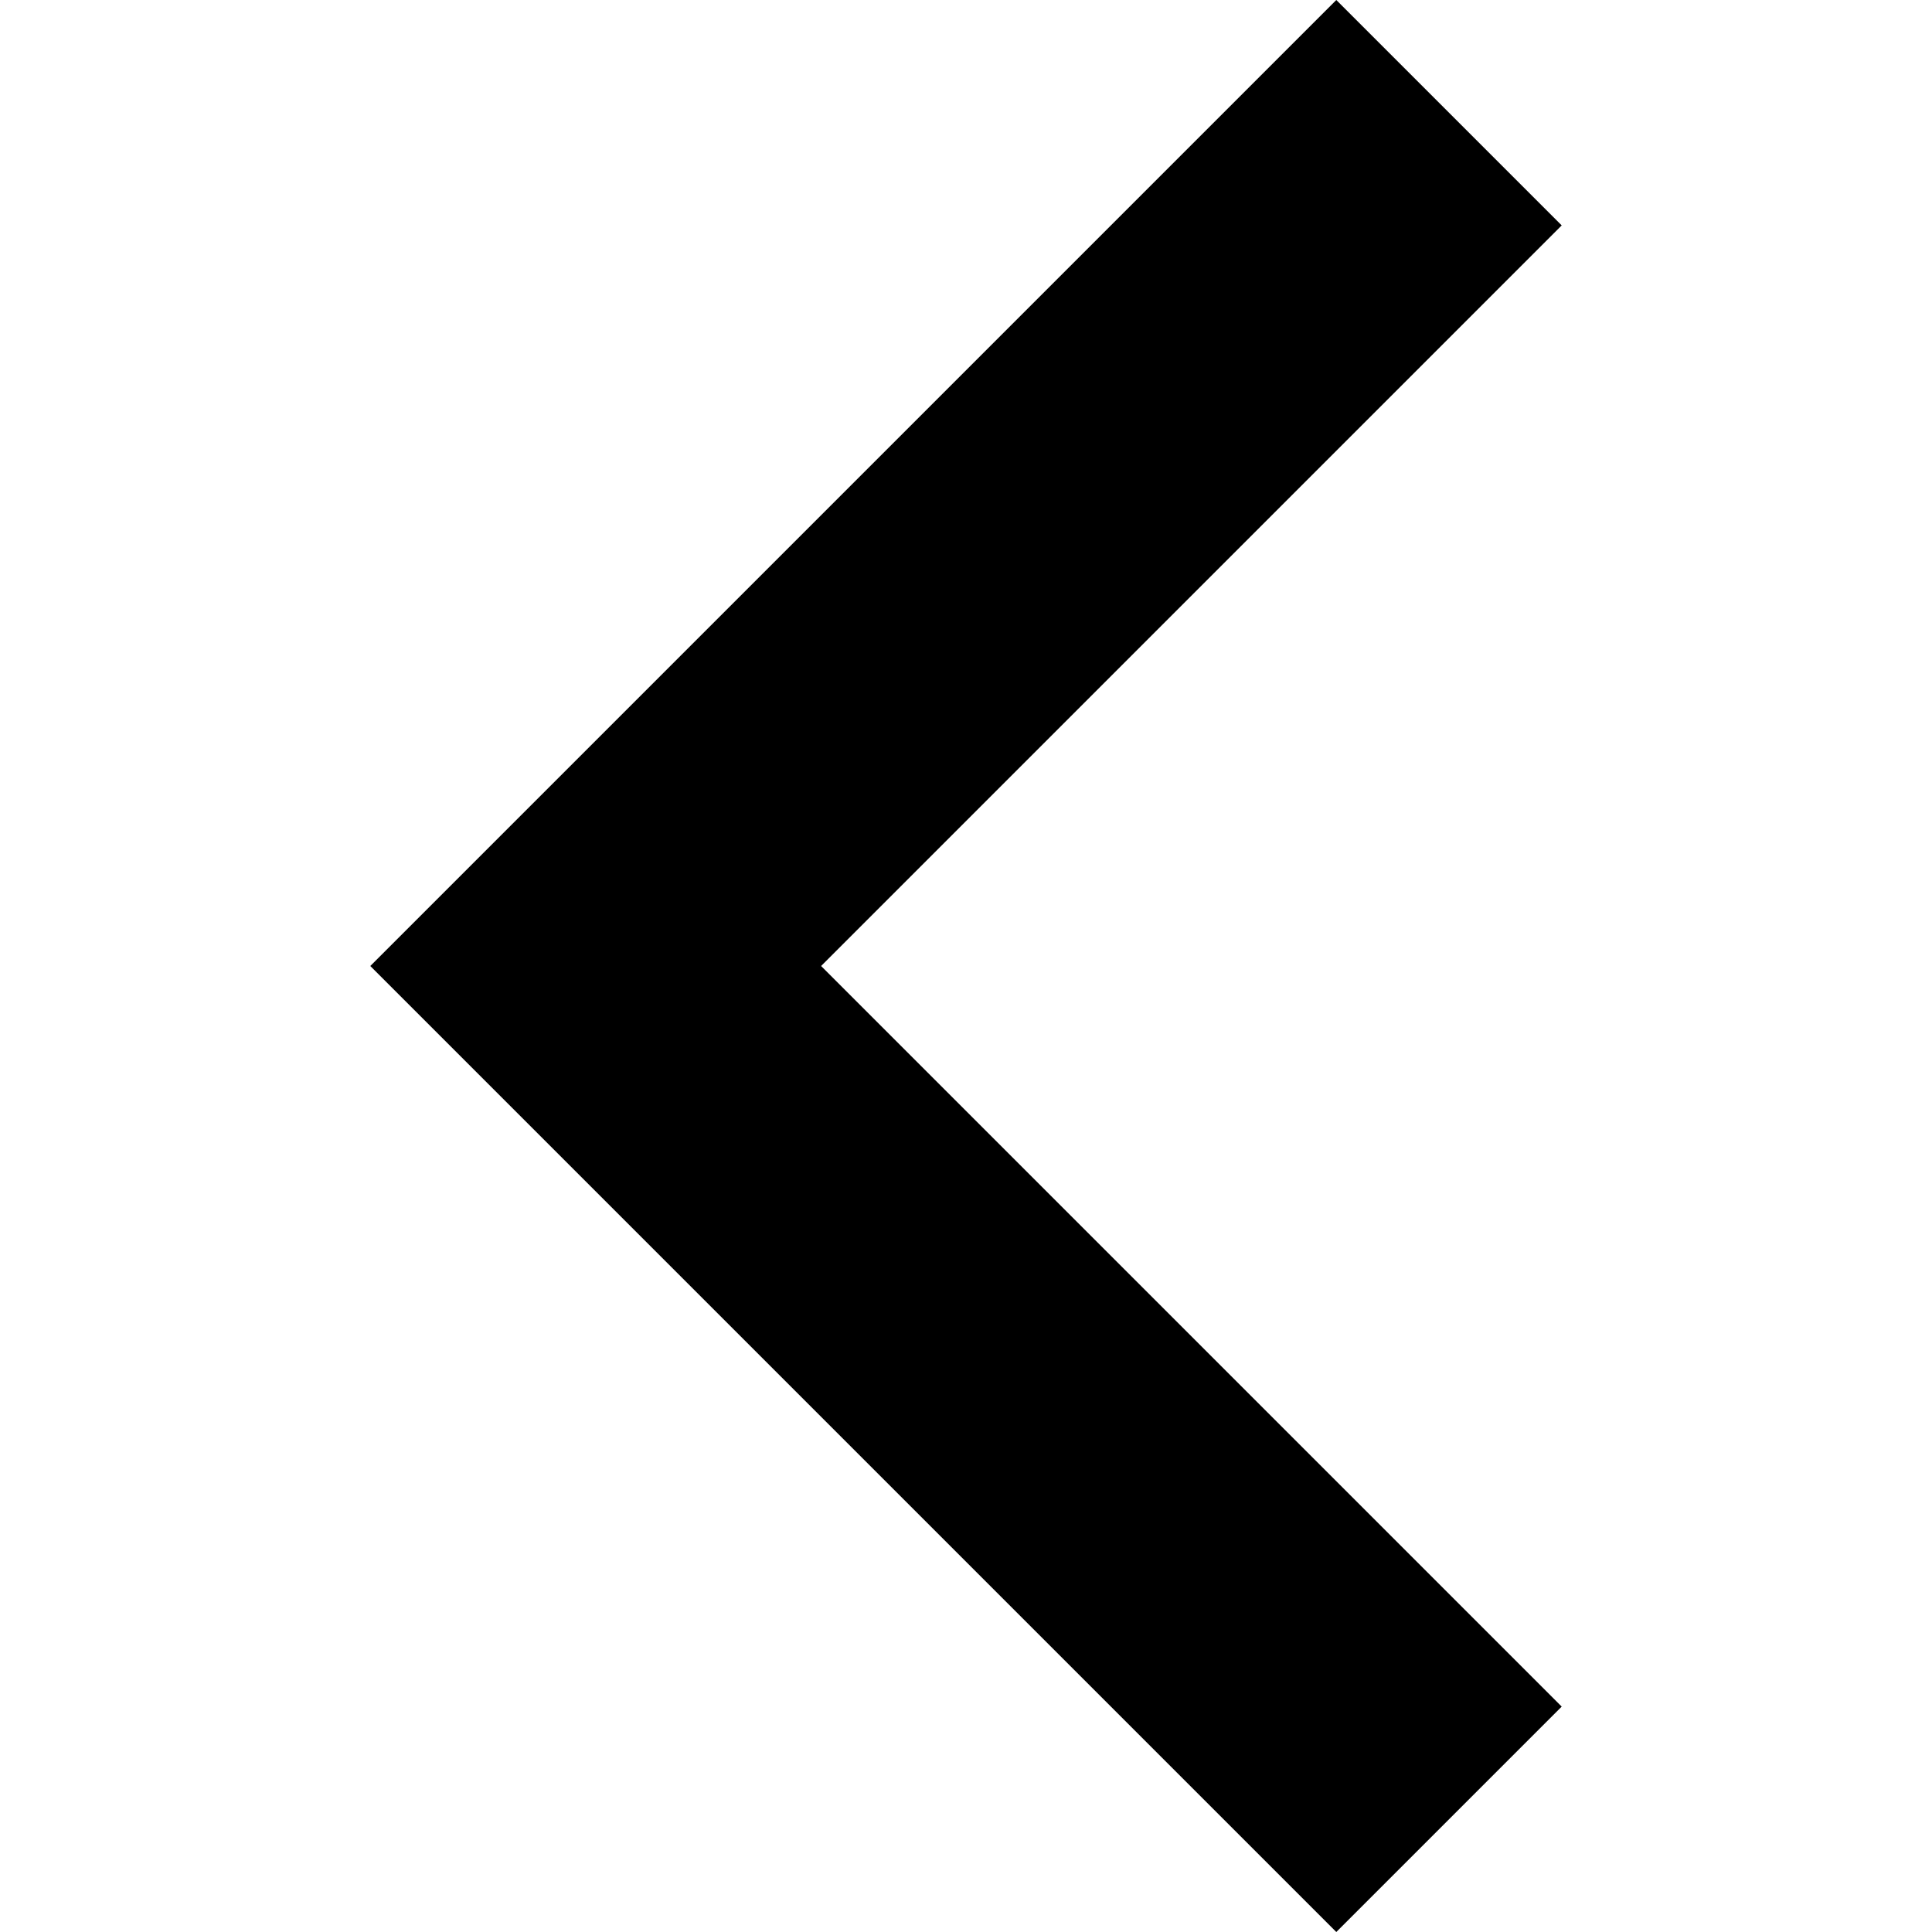
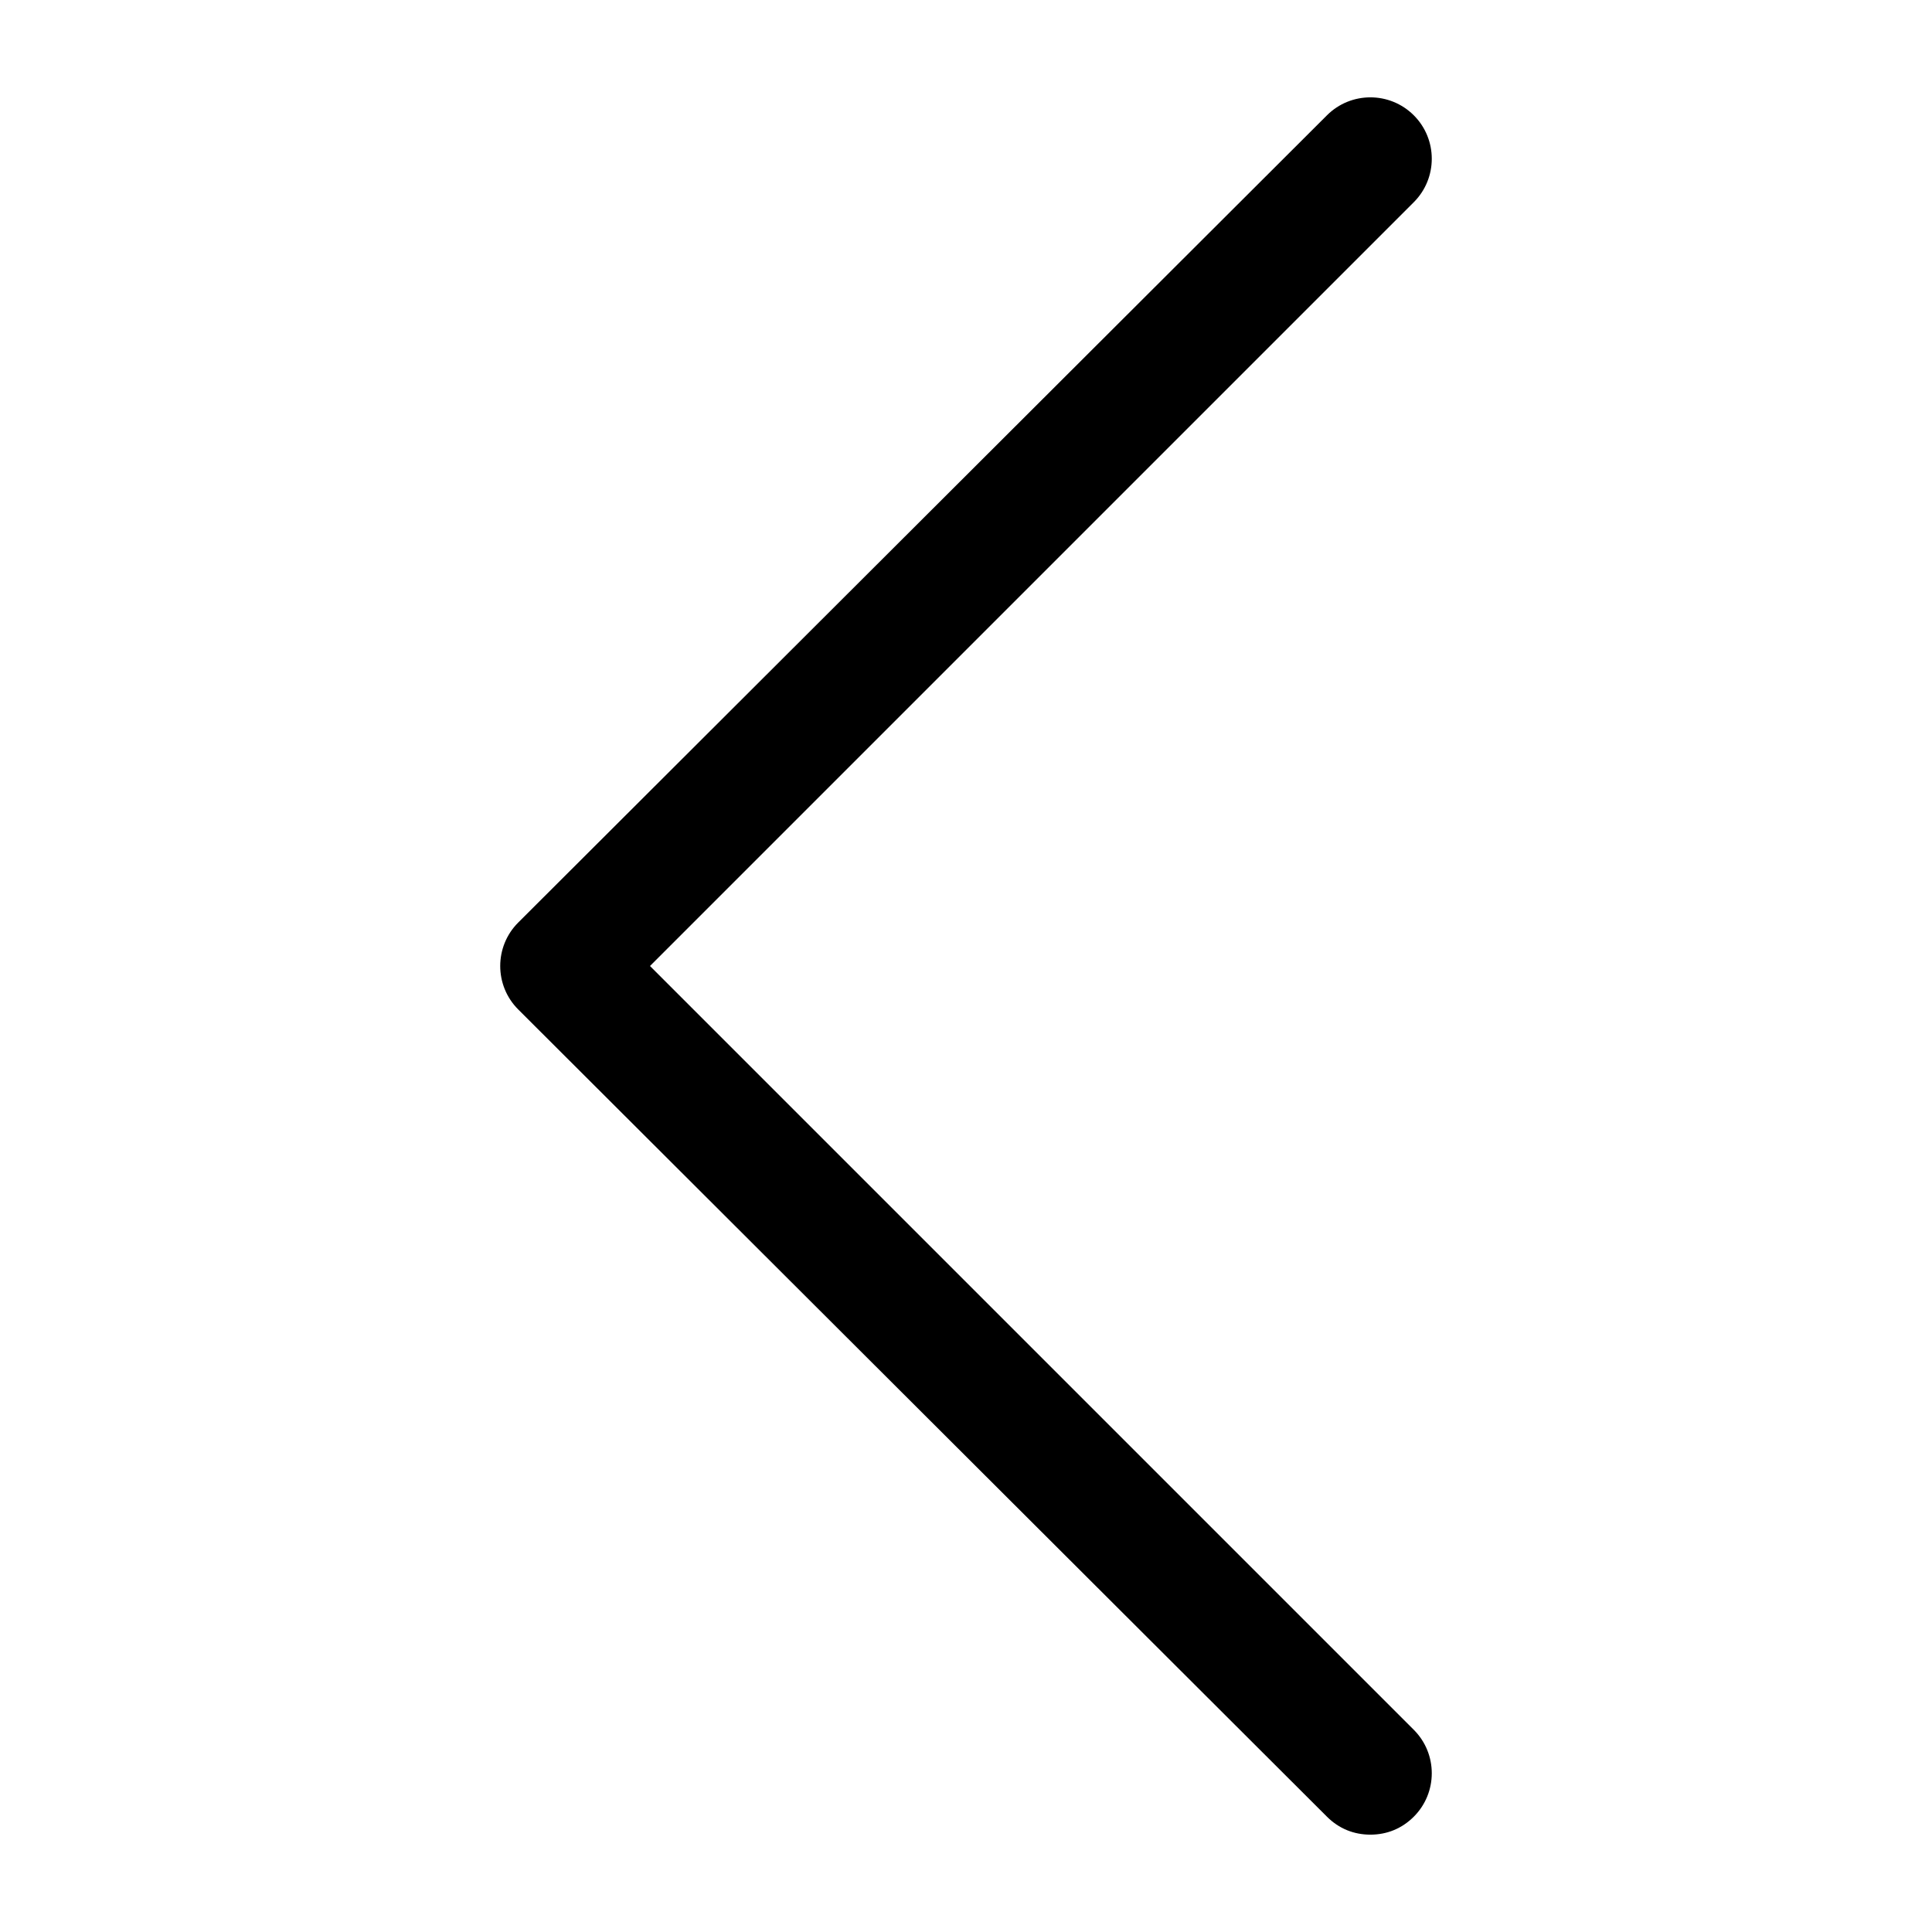
- <svg xmlns="http://www.w3.org/2000/svg" version="1.1" id="Capa_1" x="0px" y="0px" width="306px" height="306px" viewBox="0 0 306 306" style="enable-background:new 0 0 306 306;" xml:space="preserve">
+ <svg xmlns="http://www.w3.org/2000/svg" version="1.1" viewBox="0 0 129 129" enable-background="new 0 0 129 129">
  <g>
-     <g id="chevron-left">
-       <polygon points="247.35,35.7 211.65,0 58.65,153 211.65,306 247.35,270.3 130.05,153   " />
-     </g>
+     <path d="m88.6,121.3c0.8,0.8 1.8,1.2 2.9,1.2s2.1-0.4 2.9-1.2c1.6-1.6 1.6-4.2 0-5.8l-51-51 51-51c1.6-1.6 1.6-4.2 0-5.8s-4.2-1.6-5.8,0l-54,53.9c-1.6,1.6-1.6,4.2 0,5.8l54,53.9z" />
  </g>
-   <g>
- </g>
-   <g>
- </g>
-   <g>
- </g>
-   <g>
- </g>
-   <g>
- </g>
-   <g>
- </g>
-   <g>
- </g>
-   <g>
- </g>
-   <g>
- </g>
-   <g>
- </g>
-   <g>
- </g>
-   <g>
- </g>
-   <g>
- </g>
-   <g>
- </g>
-   <g>
- </g>
</svg>
